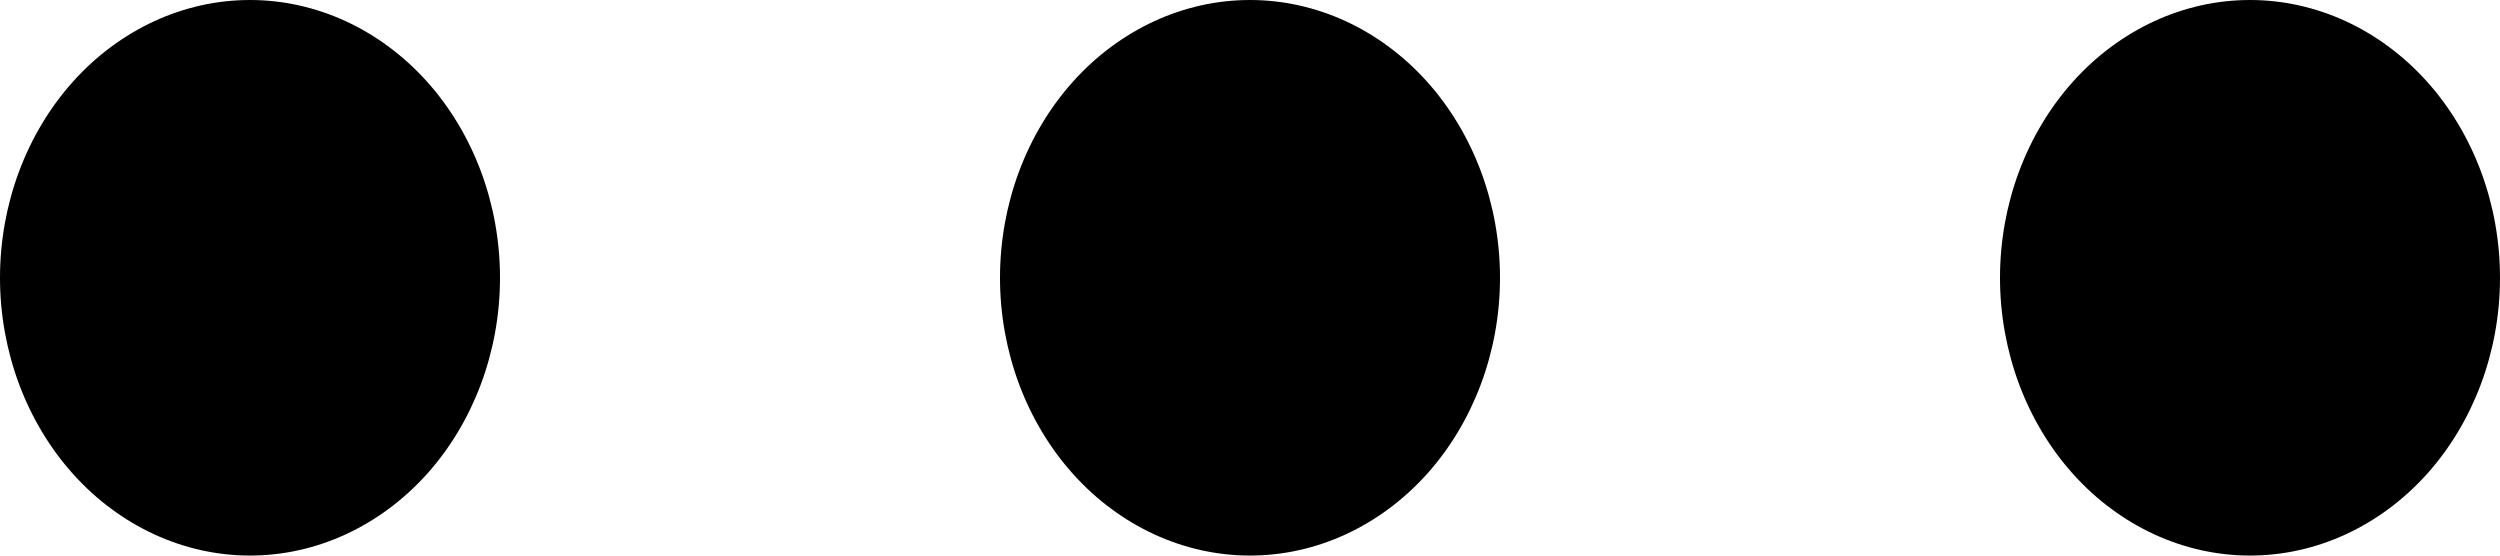
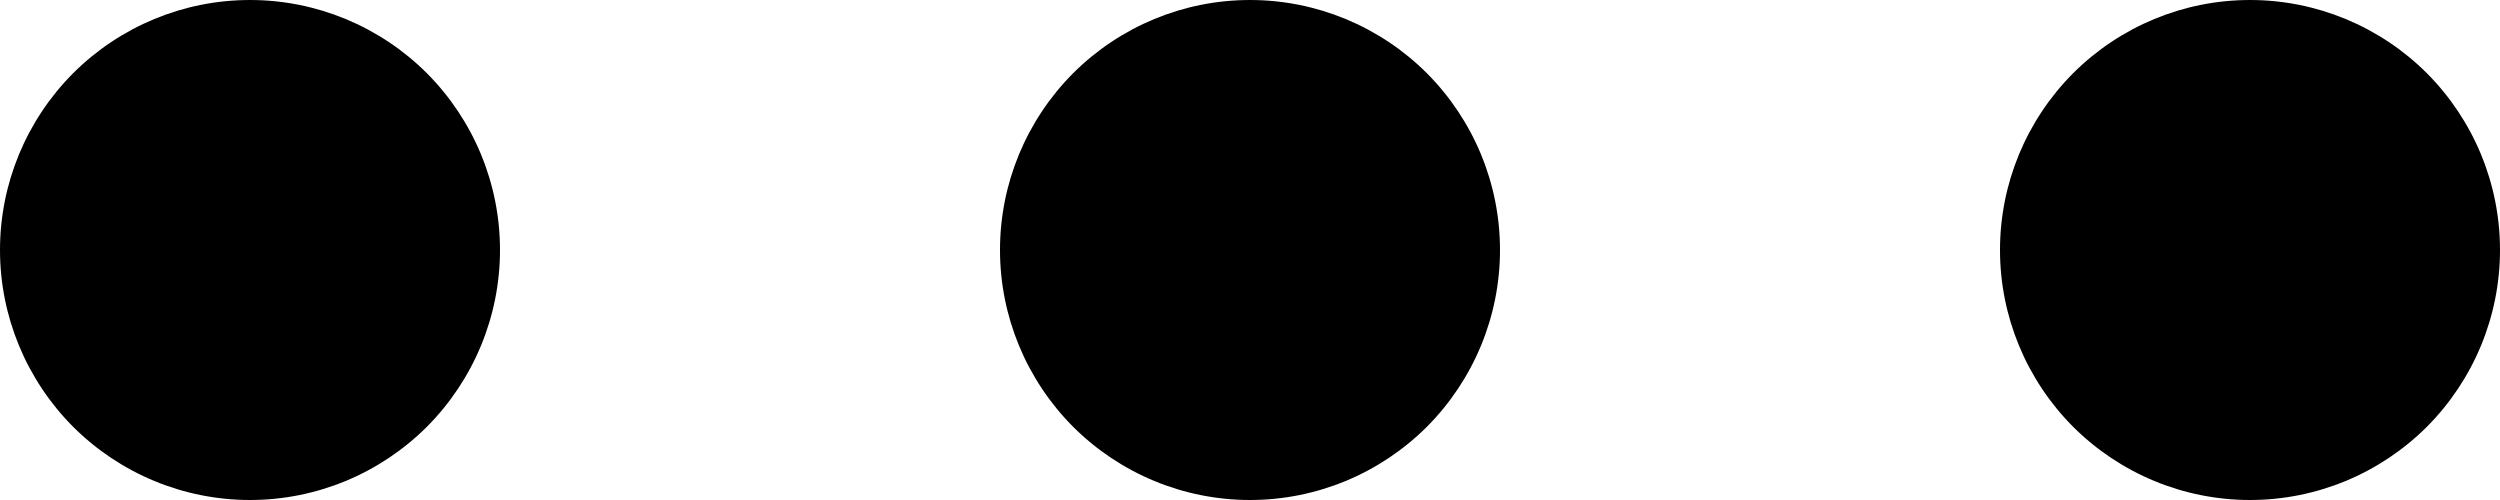
- <svg xmlns="http://www.w3.org/2000/svg" width="18" height="4" viewBox="0 0 18 4" fill="none">
-   <path d="M1.8 0C1.323 0 0.865 0.211 0.527 0.586C0.19 0.961 0 1.47 0 2C0 2.53 0.19 3.039 0.527 3.414C0.865 3.789 1.323 4 1.8 4C2.277 4 2.735 3.789 3.073 3.414C3.41 3.039 3.6 2.53 3.6 2C3.6 1.47 3.41 0.961 3.073 0.586C2.735 0.211 2.277 0 1.8 0ZM7.2 2C7.2 1.47 7.39 0.961 7.727 0.586C8.065 0.211 8.523 0 9 0C9.477 0 9.935 0.211 10.273 0.586C10.61 0.961 10.8 1.47 10.8 2C10.8 2.53 10.61 3.039 10.273 3.414C9.935 3.789 9.477 4 9 4C8.523 4 8.065 3.789 7.727 3.414C7.39 3.039 7.2 2.53 7.2 2ZM14.4 2C14.4 1.47 14.59 0.961 14.927 0.586C15.265 0.211 15.723 0 16.2 0C16.677 0 17.135 0.211 17.473 0.586C17.81 0.961 18 1.47 18 2C18 2.53 17.81 3.039 17.473 3.414C17.135 3.789 16.677 4 16.2 4C15.723 4 15.265 3.789 14.927 3.414C14.59 3.039 14.4 2.53 14.4 2Z" fill="black" />
+ <svg xmlns="http://www.w3.org/2000/svg" width="15" height="3" viewBox="0 0 15 3" fill="none">
+   <path d="M1.5 0C1.102 0 0.721 0.158 0.439 0.439C0.158 0.721 0 1.102 0 1.5C0 1.898 0.158 2.279 0.439 2.561C0.721 2.842 1.102 3 1.5 3C1.898 3 2.279 2.842 2.561 2.561C2.842 2.279 3 1.898 3 1.5C3 1.102 2.842 0.721 2.561 0.439C2.279 0.158 1.898 0 1.5 0ZM6 1.5C6 1.102 6.158 0.721 6.439 0.439C6.721 0.158 7.102 0 7.5 0C7.898 0 8.279 0.158 8.561 0.439C8.842 0.721 9 1.102 9 1.5C9 1.898 8.842 2.279 8.561 2.561C8.279 2.842 7.898 3 7.5 3C7.102 3 6.721 2.842 6.439 2.561C6.158 2.279 6 1.898 6 1.5ZM12 1.5C12 1.102 12.158 0.721 12.439 0.439C12.721 0.158 13.102 0 13.5 0C13.898 0 14.279 0.158 14.561 0.439C14.842 0.721 15 1.102 15 1.5C15 1.898 14.842 2.279 14.561 2.561C14.279 2.842 13.898 3 13.5 3C13.102 3 12.721 2.842 12.439 2.561C12.158 2.279 12 1.898 12 1.5Z" fill="black" />
</svg>
